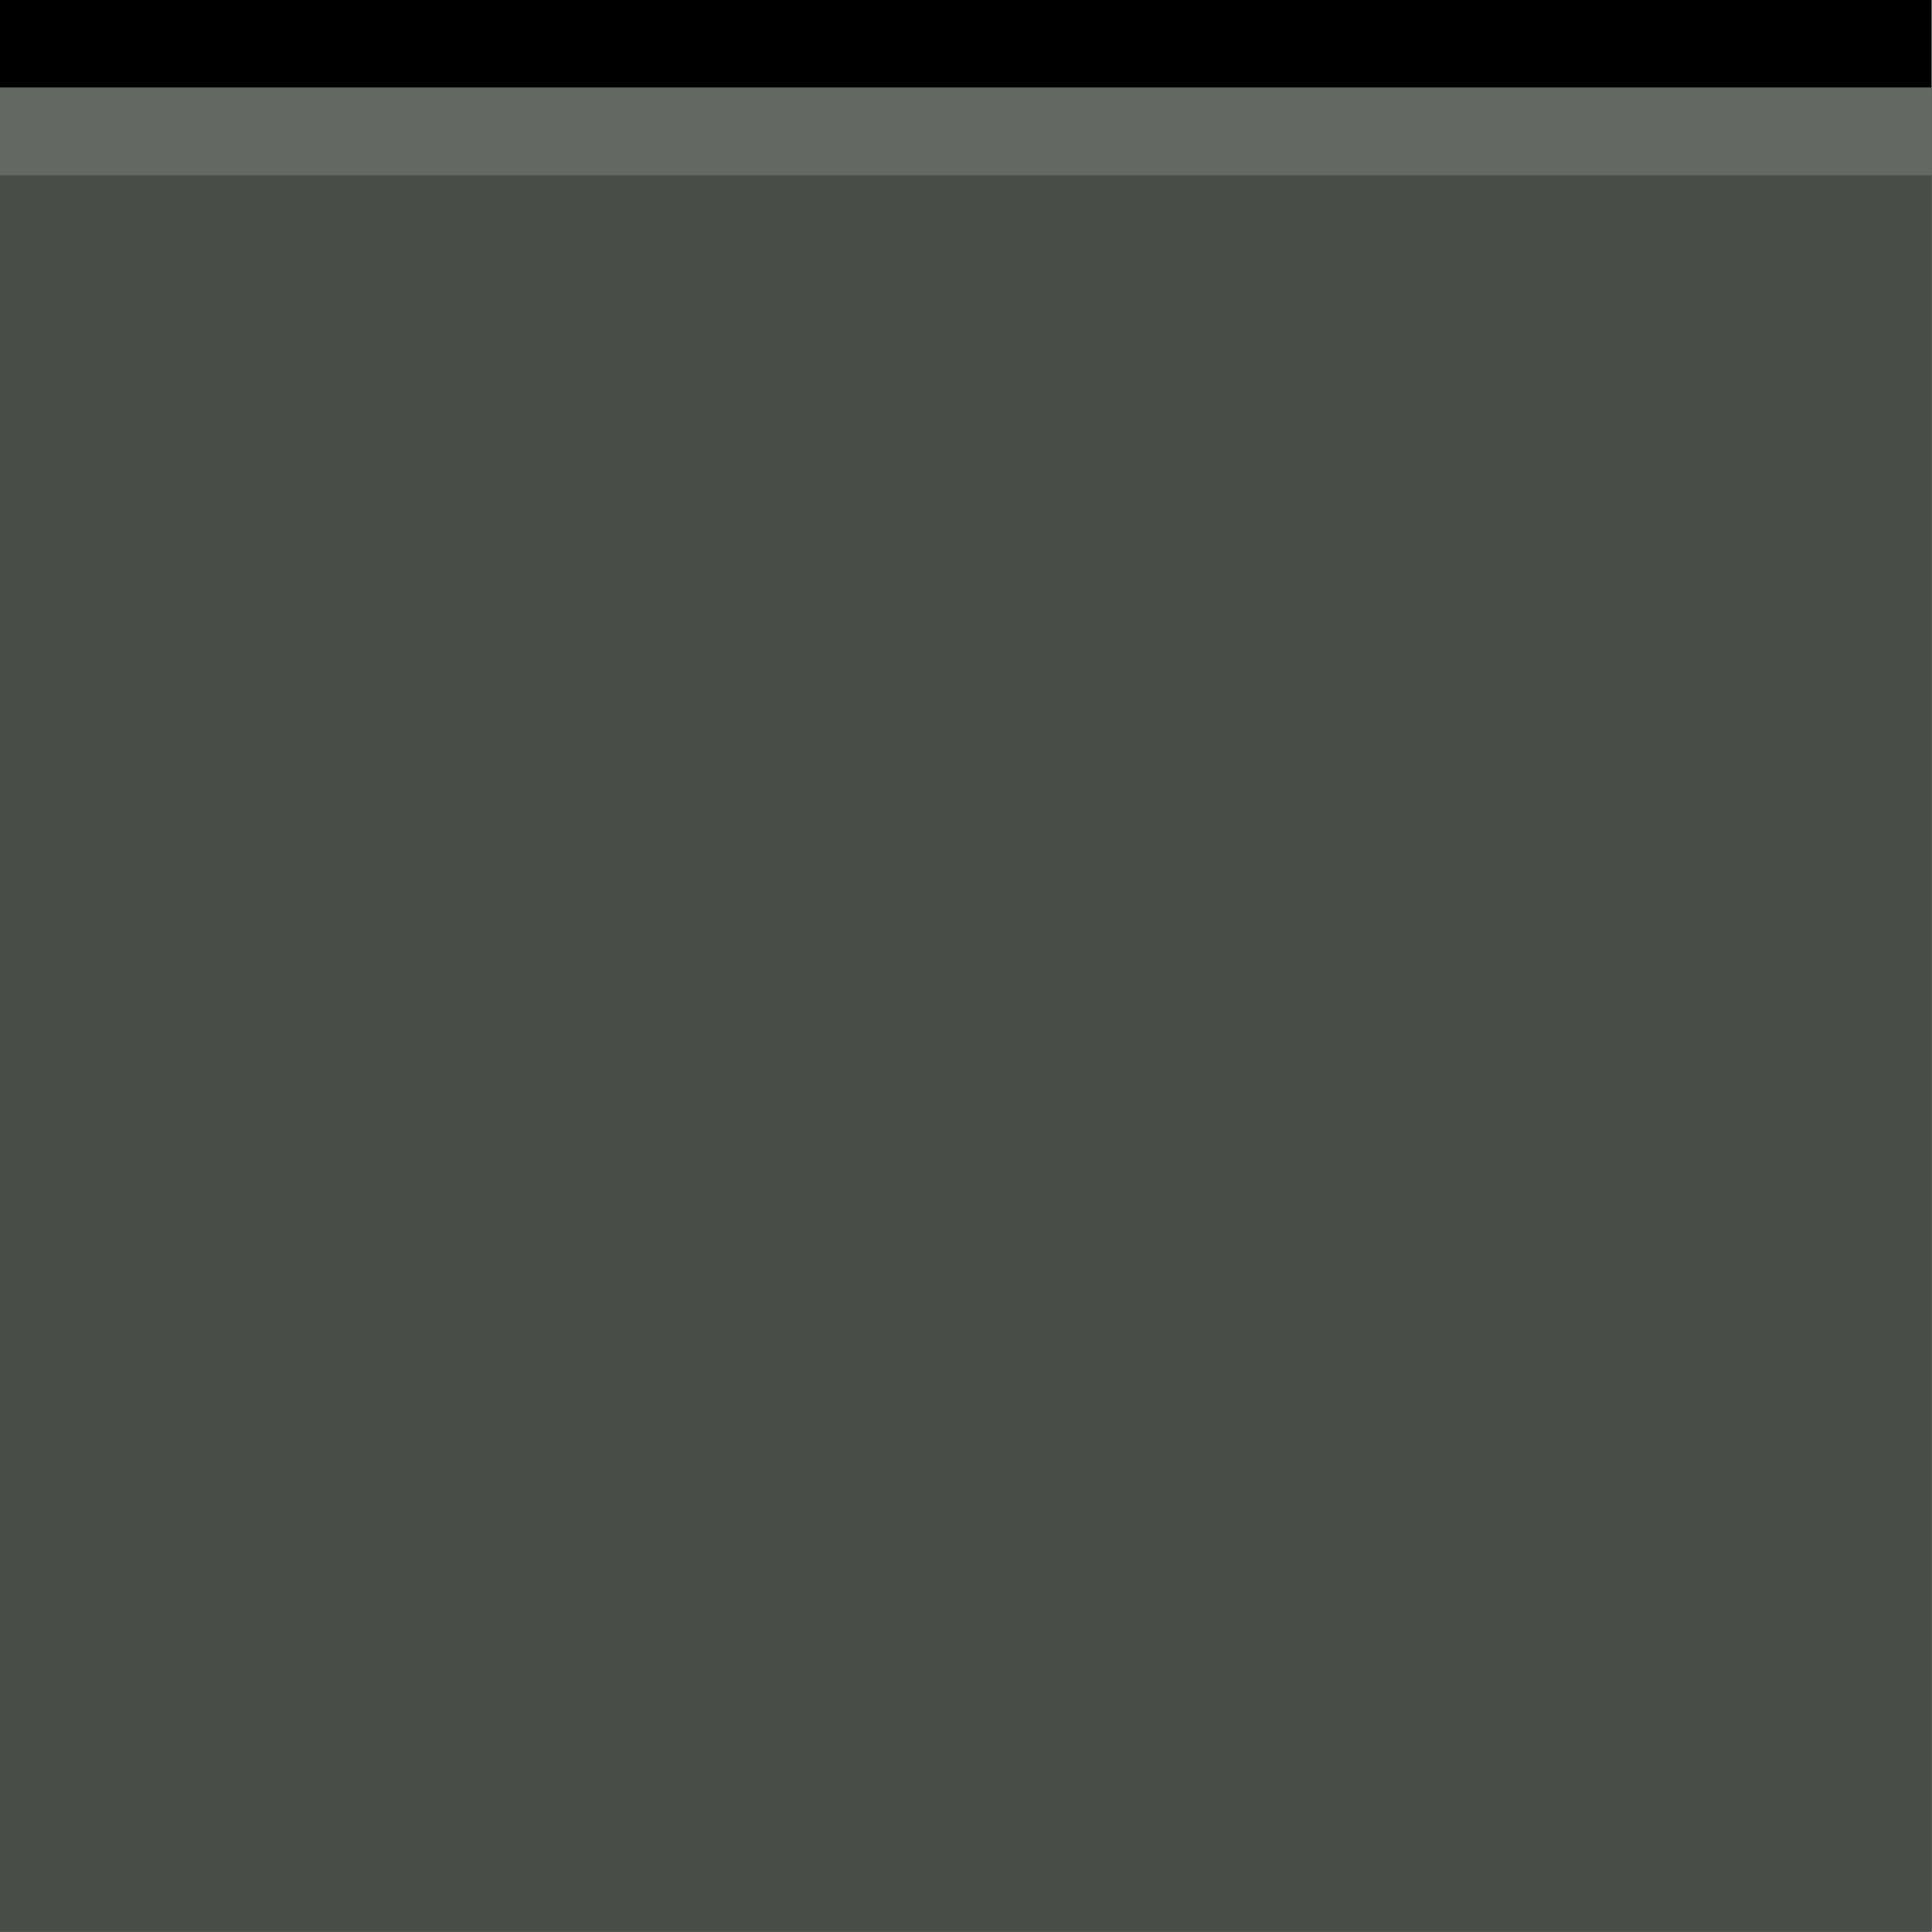
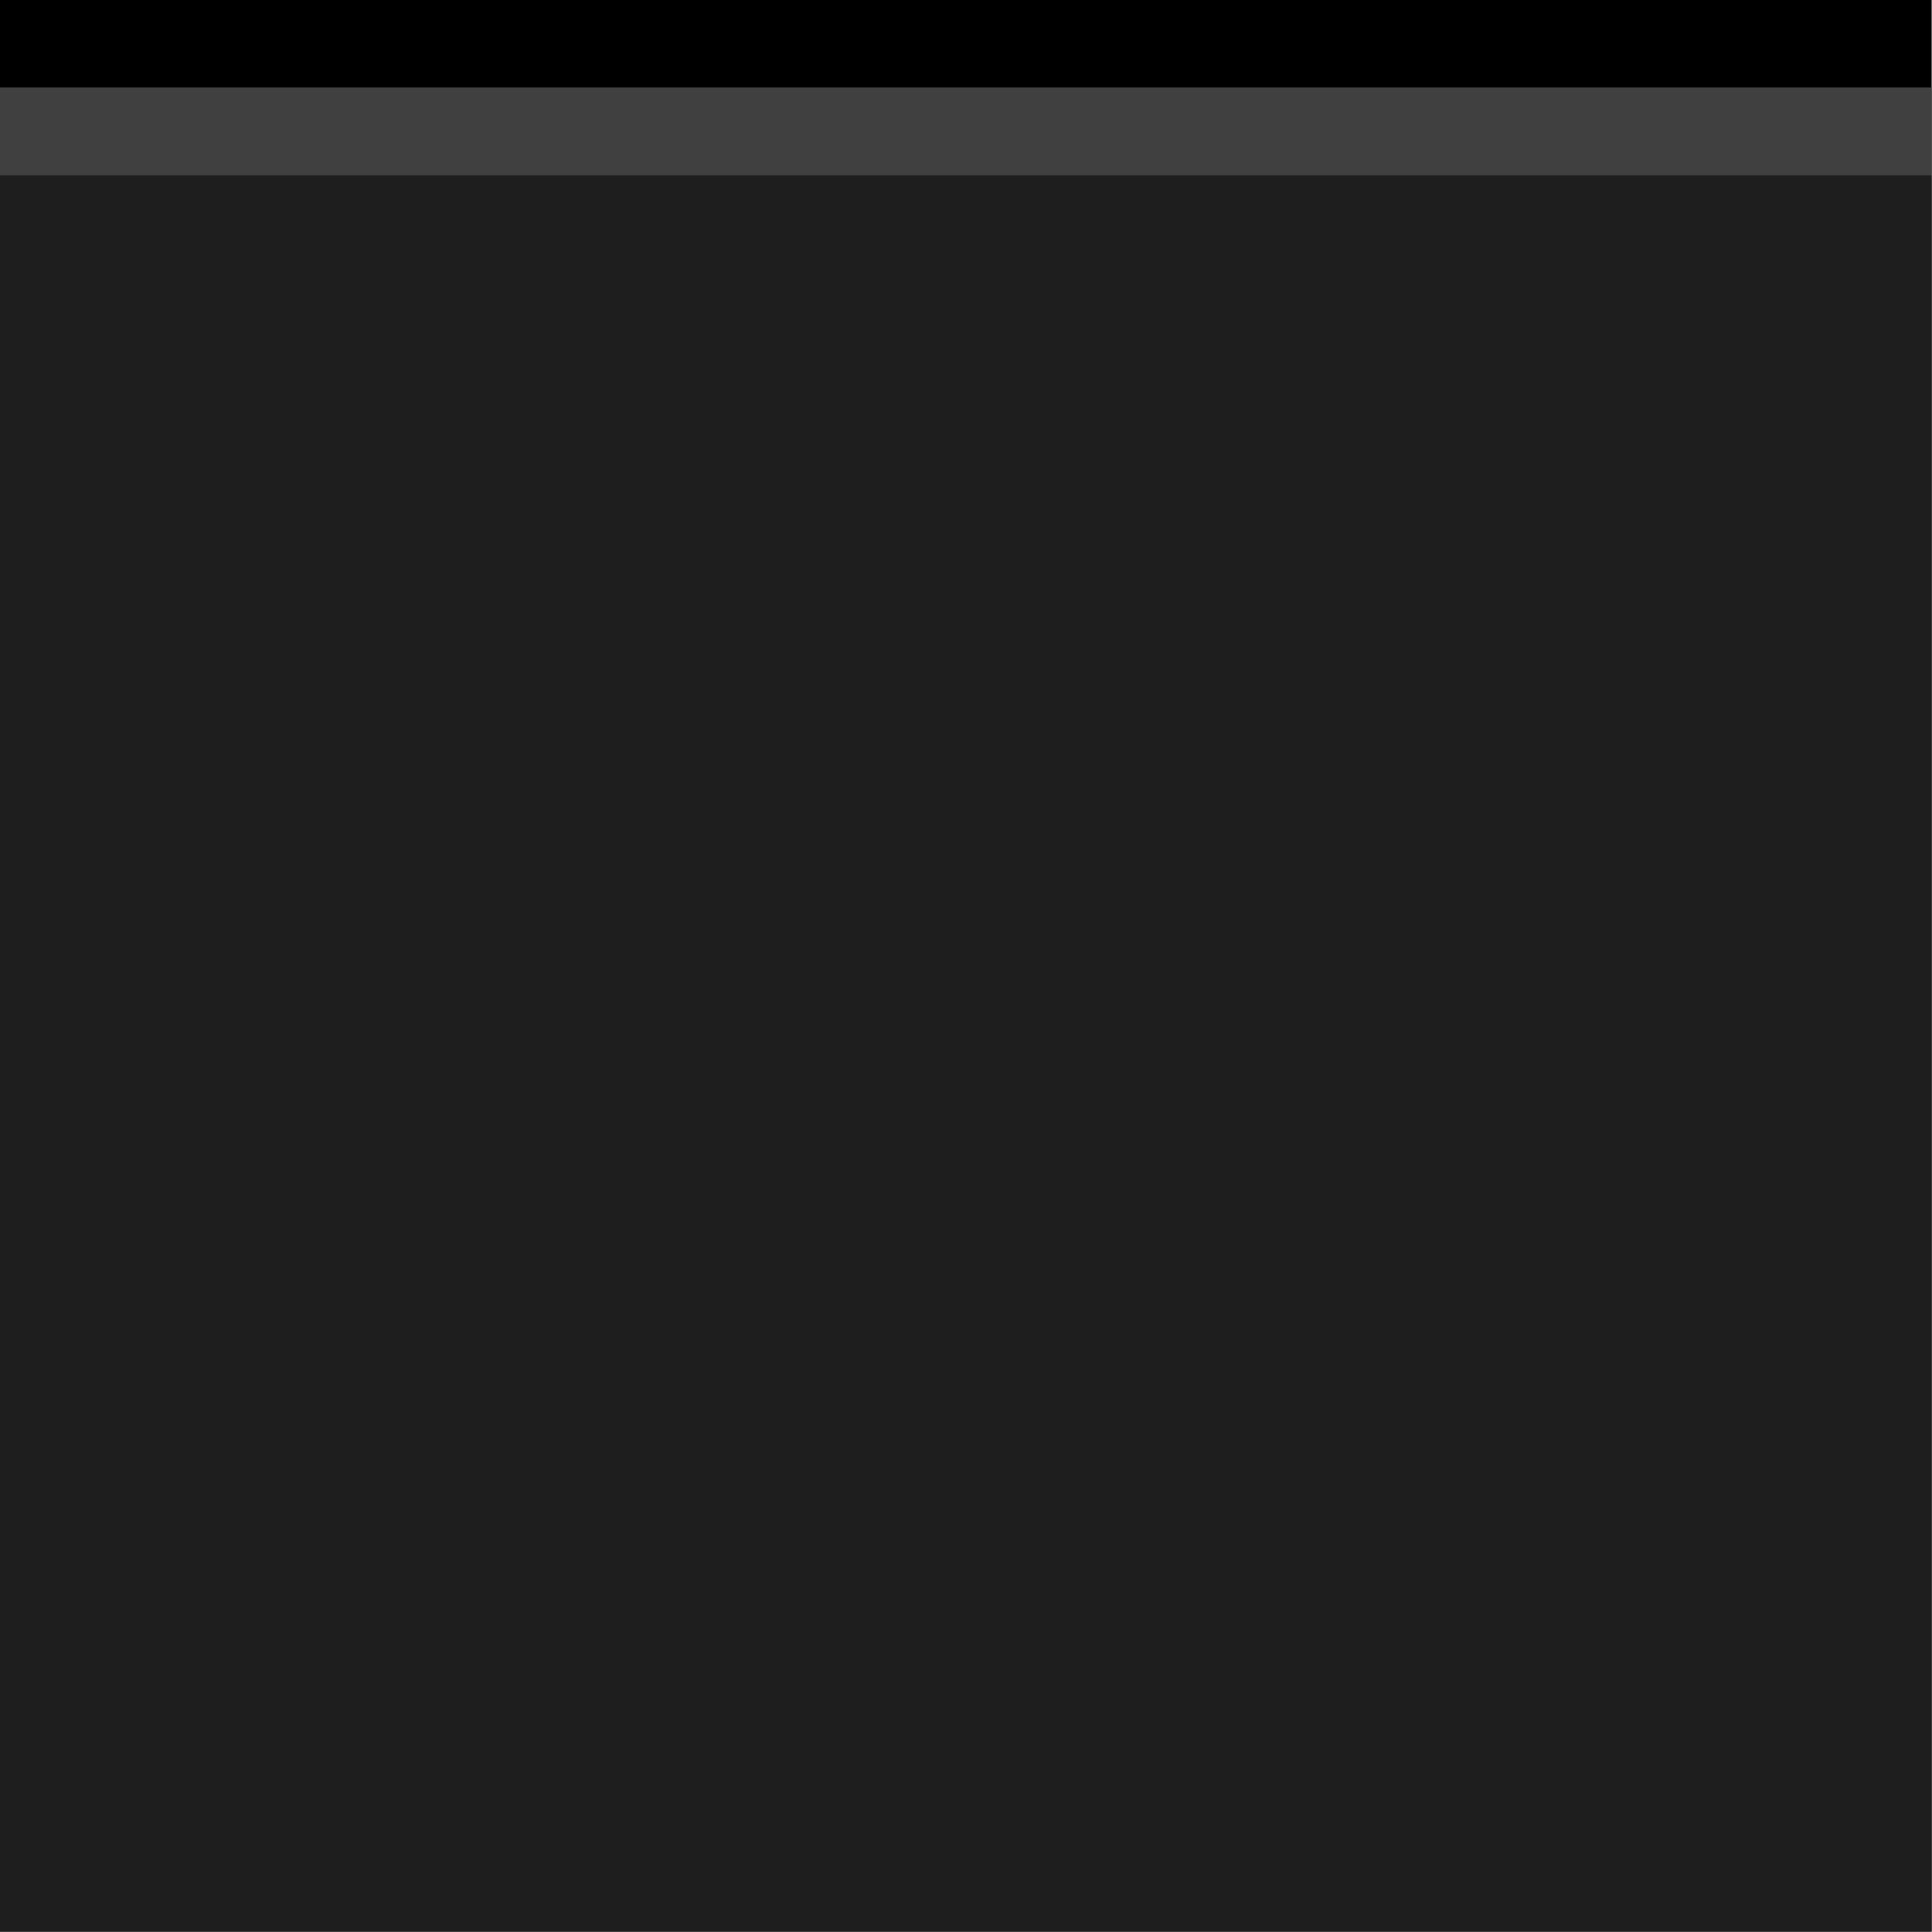
<svg xmlns="http://www.w3.org/2000/svg" xmlns:xlink="http://www.w3.org/1999/xlink" width="22" height="22" id="svg3783" version="1.1">
  <defs id="defs3785">
    <linearGradient id="linearGradient3832">
-       <stop style="stop-color:#484d48;stop-opacity:1;" offset="0" id="stop3834" />
-       <stop style="stop-color:#484d48;stop-opacity:1;" offset="1" id="stop3836" />
+       <stop style="stop-color:#1e1e1e;stop-opacity:1;" offset="0" id="stop3834" />
+       <stop style="stop-color:#1e1e1e;stop-opacity:1;" offset="1" id="stop3836" />
    </linearGradient>
    <linearGradient id="linearGradient3843">
      <stop style="stop-color:#000000;stop-opacity:1;" offset="0" id="stop3845" />
      <stop style="stop-color:#0c0c0c;stop-opacity:0.775;" offset="1" id="stop3847" />
    </linearGradient>
    <linearGradient id="linearGradient3820">
      <stop style="stop-color:#000000;stop-opacity:1;" offset="0" id="stop3822" />
      <stop style="stop-color:#000000;stop-opacity:0.508;" offset="1" id="stop3824" />
    </linearGradient>
    <linearGradient id="linearGradient3886">
      <stop style="stop-color:#b0d1ed;stop-opacity:1;" offset="0" id="stop3888" />
      <stop style="stop-color:#6dabde;stop-opacity:0;" offset="1" id="stop3890" />
    </linearGradient>
    <linearGradient id="linearGradient3874">
      <stop style="stop-color:#ffffff;stop-opacity:0;" offset="0" id="stop3876" />
      <stop id="stop3901" offset="0.5" style="stop-color:#ffffff;stop-opacity:1;" />
      <stop style="stop-color:#ffffff;stop-opacity:0;" offset="1" id="stop3878" />
    </linearGradient>
    <linearGradient id="linearGradient3864">
      <stop id="stop3866" offset="0" style="stop-color:#1d5583;stop-opacity:1;" />
      <stop id="stop3870" offset="1" style="stop-color:#4393d5;stop-opacity:1;" />
    </linearGradient>
    <linearGradient id="linearGradient3787">
      <stop style="stop-color:#1c232b;stop-opacity:1;" offset="0" id="stop3789" />
      <stop id="stop4045" offset="0.5" style="stop-color:#202830;stop-opacity:1;" />
      <stop style="stop-color:#242d36;stop-opacity:1;" offset="1" id="stop3791" />
    </linearGradient>
    <linearGradient id="linearGradient3835">
      <stop style="stop-color:#ffffff;stop-opacity:1;" offset="0" id="stop3837" />
      <stop style="stop-color:#ffffff;stop-opacity:0;" offset="1" id="stop3839" />
    </linearGradient>
    <linearGradient id="linearGradient4313">
      <stop style="stop-color:#ffffff;stop-opacity:0.196;" offset="0" id="stop4315" />
      <stop style="stop-color:#ffffff;stop-opacity:0.059;" offset="1" id="stop4317" />
    </linearGradient>
    <linearGradient xlink:href="#linearGradient4313" id="linearGradient4319" x1="26" y1="2" x2="26" y2="20" gradientUnits="userSpaceOnUse" />
    <linearGradient xlink:href="#linearGradient4313" id="linearGradient4325" gradientUnits="userSpaceOnUse" x1="26" y1="2" x2="26" y2="20" />
    <linearGradient xlink:href="#linearGradient4313" id="linearGradient4329" gradientUnits="userSpaceOnUse" x1="26" y1="2" x2="26" y2="20" />
    <linearGradient xlink:href="#linearGradient4313" id="linearGradient4331" gradientUnits="userSpaceOnUse" x1="26" y1="2" x2="26" y2="20" />
    <linearGradient xlink:href="#linearGradient4313" id="linearGradient4350" gradientUnits="userSpaceOnUse" x1="26" y1="2" x2="26" y2="20" gradientTransform="translate(0,1020.362)" />
    <linearGradient xlink:href="#linearGradient4313" id="linearGradient4357" gradientUnits="userSpaceOnUse" x1="26" y1="2" x2="26" y2="20" />
    <linearGradient xlink:href="#linearGradient4313" id="linearGradient4359" gradientUnits="userSpaceOnUse" x1="26" y1="2" x2="26" y2="20" />
    <linearGradient xlink:href="#linearGradient4313" id="linearGradient4416" gradientUnits="userSpaceOnUse" x1="26" y1="2" x2="26" y2="20" gradientTransform="translate(0,1030.362)" />
    <linearGradient xlink:href="#linearGradient4313" id="linearGradient4419" gradientUnits="userSpaceOnUse" x1="26" y1="2" x2="26" y2="20" gradientTransform="translate(0,1030.362)" />
    <linearGradient xlink:href="#linearGradient4313" id="linearGradient4433" gradientUnits="userSpaceOnUse" gradientTransform="translate(0,1030.362)" x1="26" y1="2" x2="26" y2="20" />
    <linearGradient xlink:href="#linearGradient4313" id="linearGradient4437" gradientUnits="userSpaceOnUse" gradientTransform="translate(0,1030.362)" x1="26" y1="2" x2="26" y2="20" />
    <linearGradient xlink:href="#linearGradient4313" id="linearGradient4439" gradientUnits="userSpaceOnUse" x1="26" y1="2" x2="26" y2="20" />
    <clipPath clipPathUnits="userSpaceOnUse" id="clipPath3783">
      <path style="opacity:0.4;color:#000000;fill:#ff00ff;fill-opacity:1;fill-rule:nonzero;stroke:none;stroke-width:1;marker:none;visibility:visible;display:inline;overflow:visible;enable-background:accumulate" d="m 0,1040.362 0,22 48,0 0,-22 -48,0 z m 4.5,2 39,0 c 1.385,0 2.5,1.115 2.5,2.5 l 0,13 c 0,1.385 -1.115,2.5 -2.5,2.5 l -39,0 c -1.385,0 -2.5,-1.115 -2.5,-2.5 l 0,-13 c 0,-1.385 1.115,-2.5 2.5,-2.5 z" id="path3785" />
    </clipPath>
    <linearGradient xlink:href="#linearGradient4313" id="linearGradient3797" gradientUnits="userSpaceOnUse" gradientTransform="translate(0,1030.362)" x1="26" y1="2" x2="26" y2="20" />
    <linearGradient xlink:href="#linearGradient4313" id="linearGradient3812" gradientUnits="userSpaceOnUse" x1="26" y1="2" x2="26" y2="30" />
    <linearGradient xlink:href="#linearGradient3835" id="linearGradient3841" x1="0" y1="20" x2="0" y2="40" gradientUnits="userSpaceOnUse" spreadMethod="reflect" />
    <clipPath clipPathUnits="userSpaceOnUse" id="clipPath3838">
      <path style="opacity:0.1;color:#000000;fill:#ff00ff;fill-opacity:1;fill-rule:nonzero;stroke:none;stroke-width:2;marker:none;visibility:visible;display:inline;overflow:visible;enable-background:accumulate" d="m 36,1068.362 -6,0 0,5.5 c 0,2.493 -2.007,4.5 -4.5,4.5 l -15,0 c -2.493,0 -4.5,-2.007 -4.5,-4.5 l 0,-5.5 -6,0 0,16 36,0 0,-16 z" id="path3840" />
    </clipPath>
    <linearGradient xlink:href="#linearGradient3864" id="linearGradient3819" x1="8.996" y1="5.996" x2="8.996" y2="29.996" gradientUnits="userSpaceOnUse" gradientTransform="matrix(1.001356,0,0,1,1048.362,-36)" />
    <linearGradient id="linearGradient3787-1">
      <stop style="stop-color:#1c232b;stop-opacity:1;" offset="0" id="stop3789-5" />
      <stop style="stop-color:#242d36;stop-opacity:1;" offset="1" id="stop3791-5" />
    </linearGradient>
    <linearGradient id="linearGradient3898">
      <stop style="stop-color:#1c232b;stop-opacity:1;" offset="0" id="stop3900" />
      <stop style="stop-color:#242d36;stop-opacity:1;" offset="1" id="stop3902" />
    </linearGradient>
    <filter id="filter3994" height="1" y="0" width="1" x="0" color-interpolation-filters="sRGB">
      <feGaussianBlur id="feGaussianBlur3996" stdDeviation="5" result="result3" />
      <feComposite id="feComposite3998" in2="result3" operator="arithmetic" in="result3" k1="0.5" k3="0.5" result="result1" k2="0" k4="0" />
      <feBlend id="feBlend4000" in2="result1" result="result5" mode="screen" in="SourceGraphic" />
      <feBlend id="feBlend4002" in2="result5" mode="darken" in="result5" result="result6" />
      <feComposite id="feComposite4004" in2="SourceGraphic" operator="in" />
    </filter>
    <linearGradient id="linearGradient3787-7">
      <stop style="stop-color:#1c232b;stop-opacity:1;" offset="0" id="stop3789-7" />
      <stop id="stop4045-1" offset="0.5" style="stop-color:#202830;stop-opacity:1;" />
      <stop style="stop-color:#242d36;stop-opacity:1;" offset="1" id="stop3791-2" />
    </linearGradient>
    <linearGradient id="linearGradient4129">
      <stop style="stop-color:#1c232b;stop-opacity:1;" offset="0" id="stop4131" />
      <stop id="stop4133" offset="0.5" style="stop-color:#202830;stop-opacity:1;" />
      <stop style="stop-color:#242d36;stop-opacity:1;" offset="1" id="stop4135" />
    </linearGradient>
    <linearGradient xlink:href="#linearGradient4309-6" id="linearGradient4315-2" x1="1076.362" y1="-6" x2="1048.362" y2="-6" gradientUnits="userSpaceOnUse" />
    <linearGradient id="linearGradient4309-6">
      <stop style="stop-color:#ffffff;stop-opacity:1;" offset="0" id="stop4311-0" />
      <stop style="stop-color:#ffffff;stop-opacity:0;" offset="1" id="stop4313-0" />
    </linearGradient>
    <radialGradient xlink:href="#linearGradient3886" id="radialGradient3892" cx="17.996" cy="-1.004" fx="17.996" fy="-1.004" r="14" gradientTransform="matrix(1,0,0,0.8571429,-6.7693734e-7,1.856585)" gradientUnits="userSpaceOnUse" />
    <linearGradient xlink:href="#linearGradient3874" id="linearGradient3896" x1="3.996" y1="1.996" x2="31.996" y2="1.996" gradientUnits="userSpaceOnUse" />
    <linearGradient xlink:href="#linearGradient3820" id="linearGradient3826" x1="17.996" y1="-0.004" x2="17.996" y2="33.996" gradientUnits="userSpaceOnUse" gradientTransform="translate(-6.3000001e-6,0)" />
    <linearGradient xlink:href="#linearGradient3843" id="linearGradient3849" x1="17.996" y1="-0.004" x2="17.996" y2="21.996" gradientUnits="userSpaceOnUse" />
    <linearGradient xlink:href="#linearGradient3832" id="linearGradient3838" x1="1062.362" y1="-27" x2="1062.362" y2="-5" gradientUnits="userSpaceOnUse" gradientTransform="matrix(1,0,0,0.9545455,0,-0.2272729)" />
  </defs>
  <g id="layer1" transform="translate(-4.003906,-1025.366)">
    <g id="g3027" transform="matrix(0,-1,1,0,-1048.362,1052.362)">
-       <rect style="opacity:1;fill:#000000;fill-opacity:1;stroke:#102b68;stroke-width:0;stroke-linecap:butt;stroke-linejoin:miter;stroke-miterlimit:4;stroke-opacity:1;stroke-dasharray:none;stroke-dashoffset:0" id="rect3842" width="22" height="22" x="-0.004" y="-0.004" transform="matrix(0,1,-1,0,26.9961,1052.366)" />
-       <rect style="fill:url(#linearGradient3838);fill-opacity:1;stroke:#102b68;stroke-width:0;stroke-linecap:butt;stroke-linejoin:miter;stroke-miterlimit:4;stroke-opacity:1;stroke-dasharray:none;stroke-dashoffset:0" id="rect3062" width="22" height="21" x="1052.362" y="-26" transform="matrix(0,1,-1,0,0,0)" />
-       <rect style="fill:#ffffff;fill-opacity:1;stroke:#102b68;stroke-width:0;stroke-linecap:butt;stroke-linejoin:miter;stroke-miterlimit:4;stroke-opacity:1;stroke-dasharray:none;stroke-dashoffset:0;opacity:0.15" id="rect3840" width="22" height="1" x="-0.004" y="0.996" transform="matrix(0,1,-1,0,26.9961,1052.366)" />
+       <rect style="opacity:1;fill:#000000;fill-opacity:1;stroke:#1e1e1e;stroke-width:0;stroke-linecap:butt;stroke-linejoin:miter;stroke-miterlimit:4;stroke-opacity:1;stroke-dasharray:none;stroke-dashoffset:0" id="rect3842" width="22" height="22" x="-0.004" y="-0.004" transform="matrix(0,1,-1,0,26.9961,1052.366)" />
+       <rect style="fill:url(#linearGradient3838);fill-opacity:1;stroke:#1e1e1e;stroke-width:0;stroke-linecap:butt;stroke-linejoin:miter;stroke-miterlimit:4;stroke-opacity:1;stroke-dasharray:none;stroke-dashoffset:0" id="rect3062" width="22" height="21" x="1052.362" y="-26" transform="matrix(0,1,-1,0,0,0)" />
+       <rect style="fill:#ffffff;fill-opacity:1;stroke:#1e1e1e;stroke-width:0;stroke-linecap:butt;stroke-linejoin:miter;stroke-miterlimit:4;stroke-opacity:1;stroke-dasharray:none;stroke-dashoffset:0;opacity:0.15" id="rect3840" width="22" height="1" x="-0.004" y="0.996" transform="matrix(0,1,-1,0,26.9961,1052.366)" />
    </g>
  </g>
</svg>
